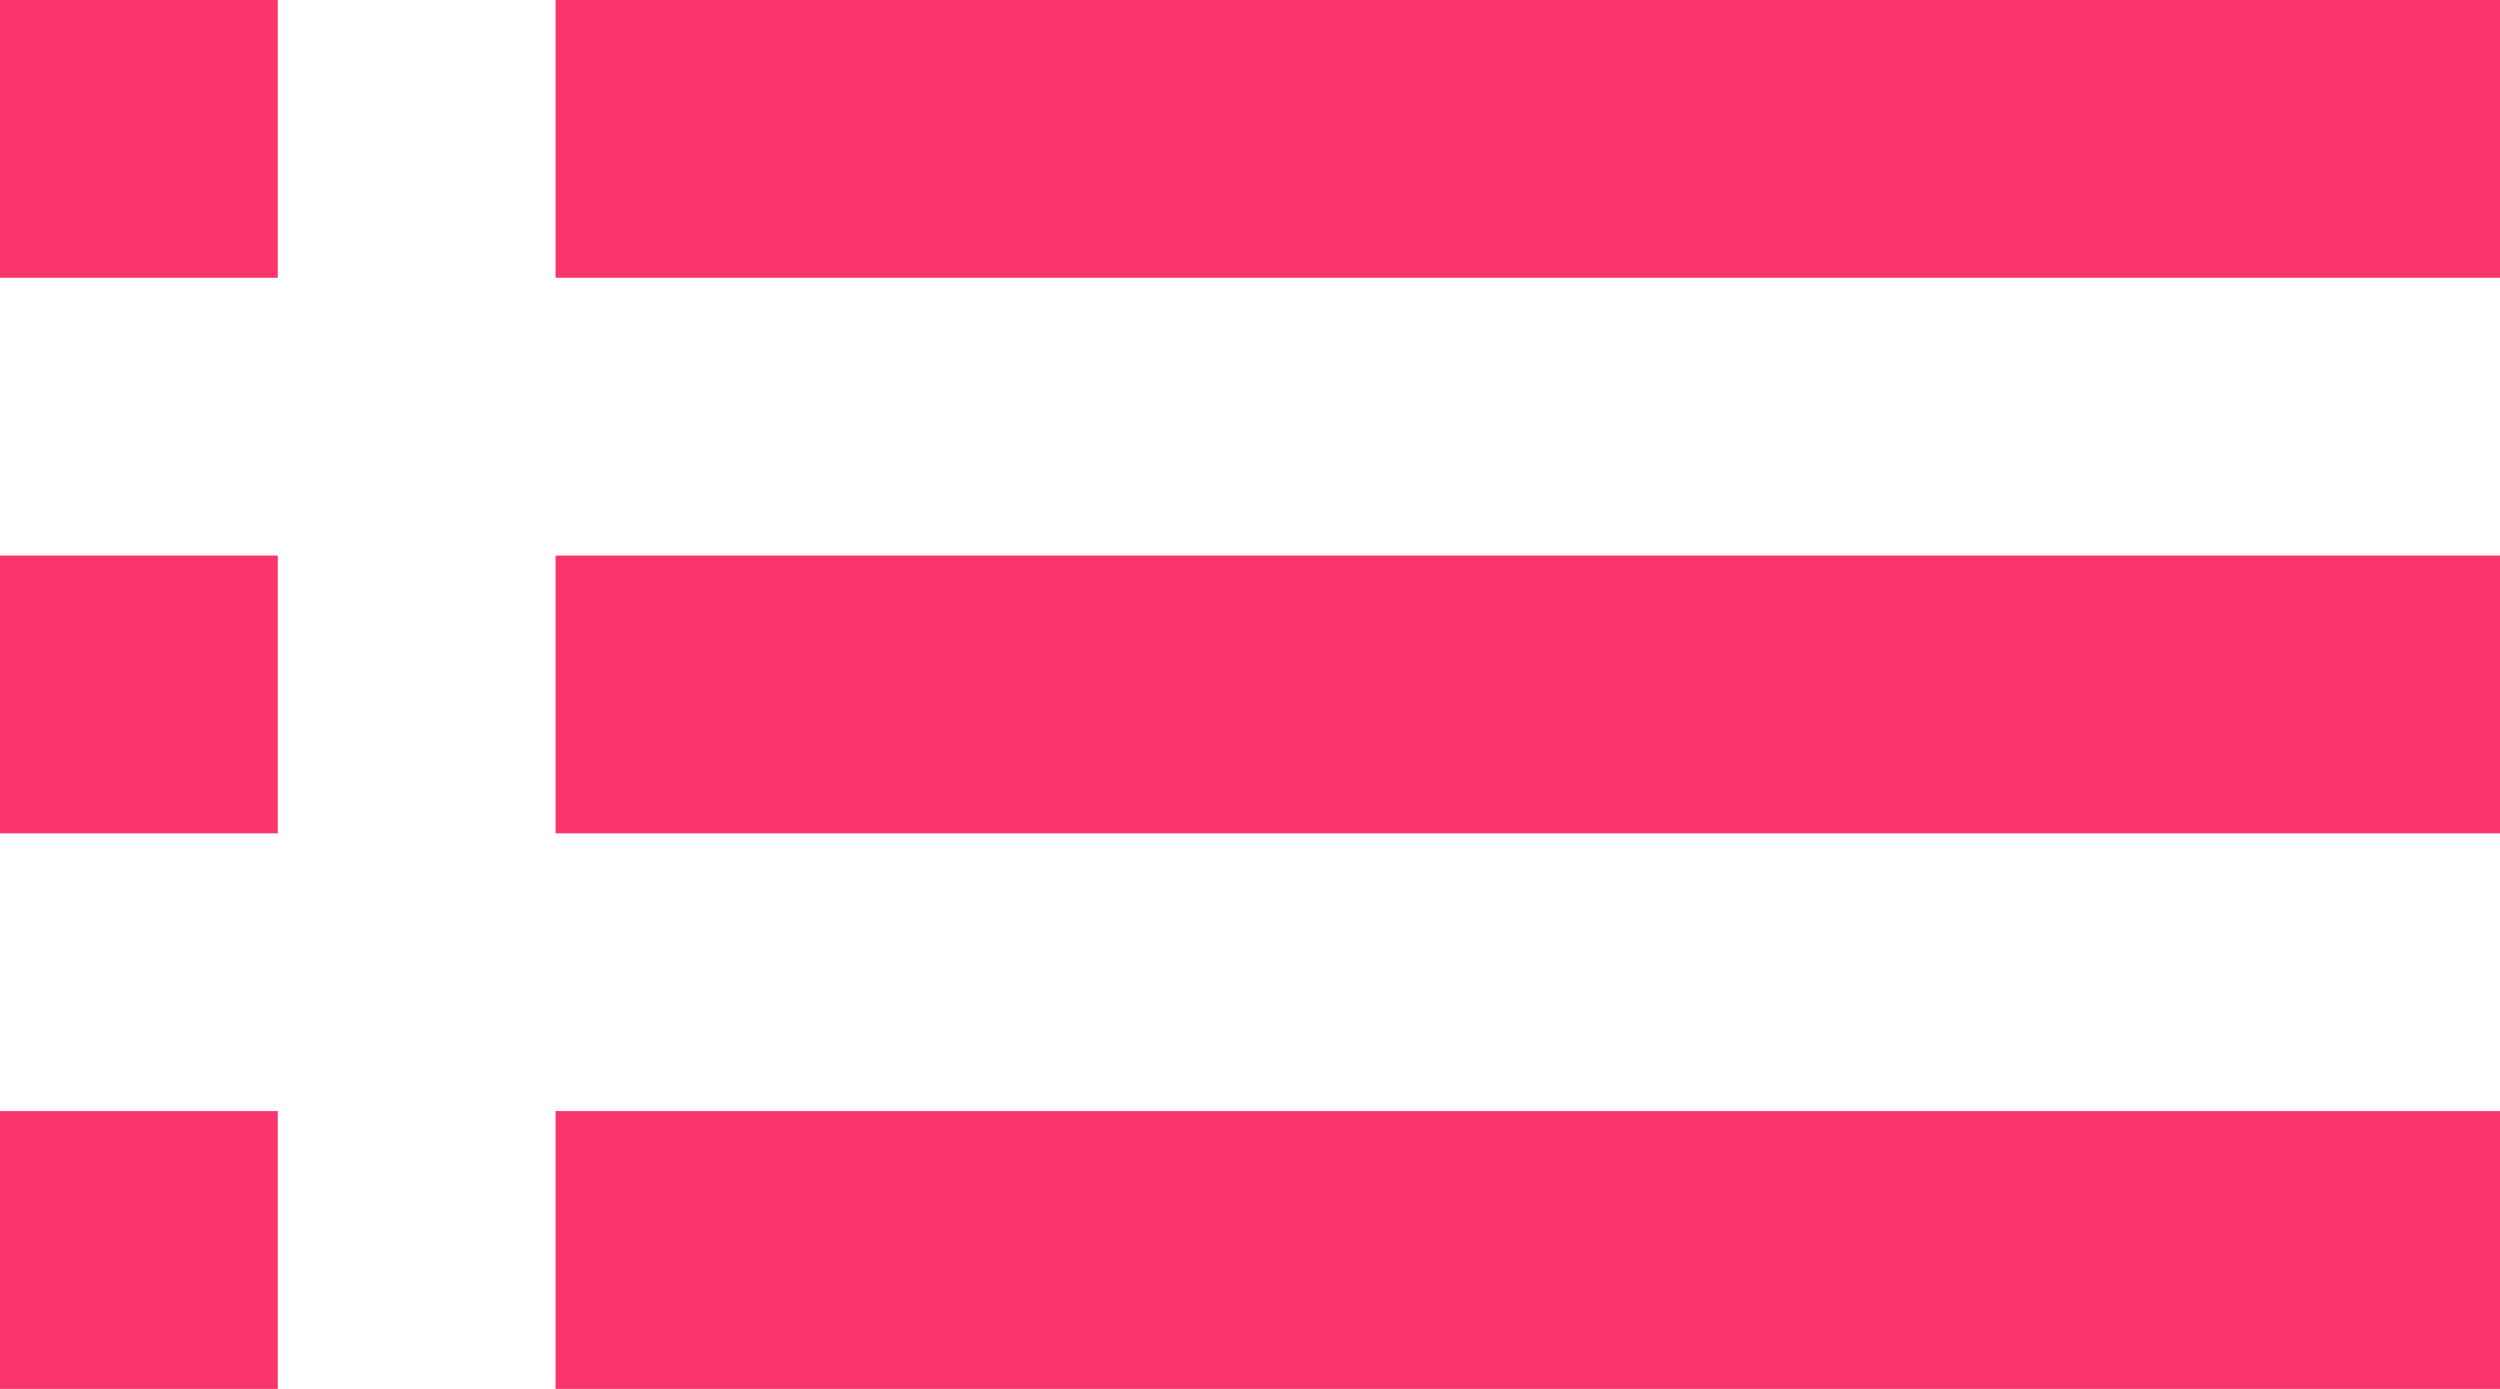
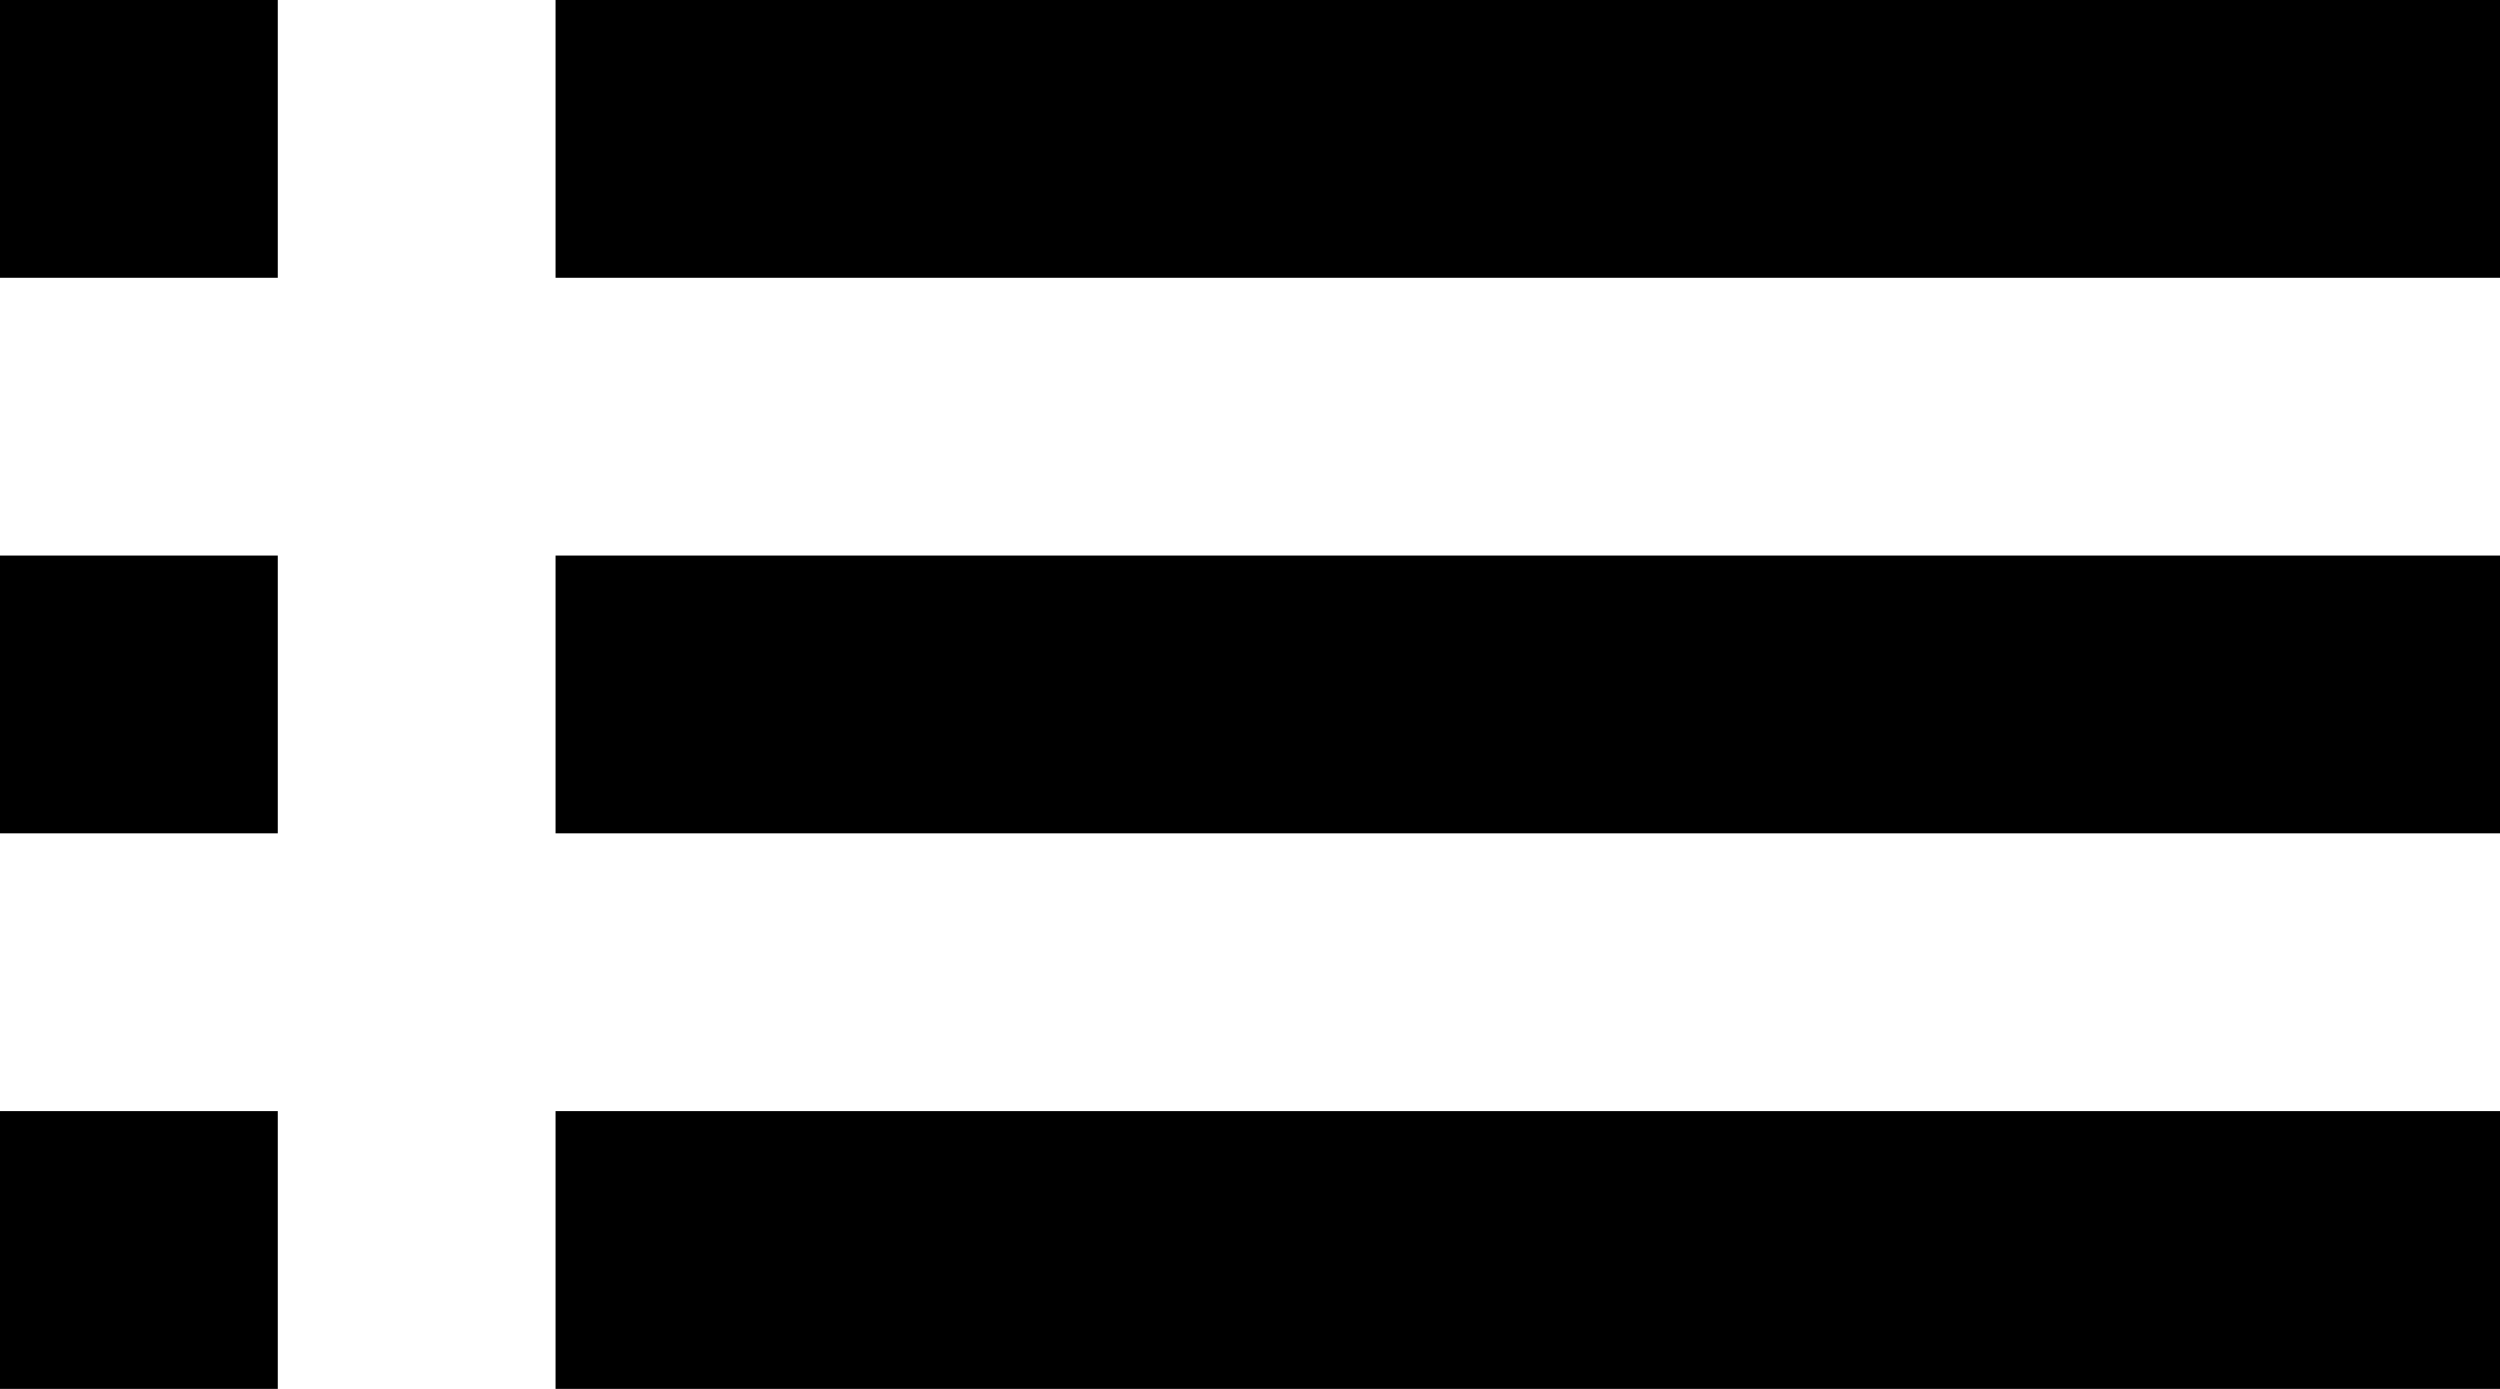
- <svg xmlns="http://www.w3.org/2000/svg" width="18" height="10" viewBox="0 0 18 10" fill="none">
-   <path d="M0 6H2V4H0V6ZM0 10H2V8H0V10ZM0 2H2V0H0V2ZM4 6H18V4H4V6ZM4 10H18V8H4V10ZM4 0V2H18V0H4ZM0 6H2V4H0V6ZM0 10H2V8H0V10ZM0 2H2V0H0V2ZM4 6H18V4H4V6ZM4 10H18V8H4V10ZM4 0V2H18V0H4Z" fill="#F8346B" />
+ <svg xmlns="http://www.w3.org/2000/svg" width="18" height="10" viewBox="0 0 18 10" fill="current">
+   <path d="M0 6H2V4H0V6ZM0 10H2V8H0V10ZM0 2H2V0H0V2ZM4 6H18V4H4V6ZM4 10H18V8H4V10ZM4 0V2H18V0H4ZM0 6H2V4H0V6ZM0 10H2V8H0V10ZM0 2H2V0H0V2ZM4 6H18V4H4V6ZM4 10H18V8H4V10ZM4 0V2H18V0H4Z" fill="current" />
</svg>
